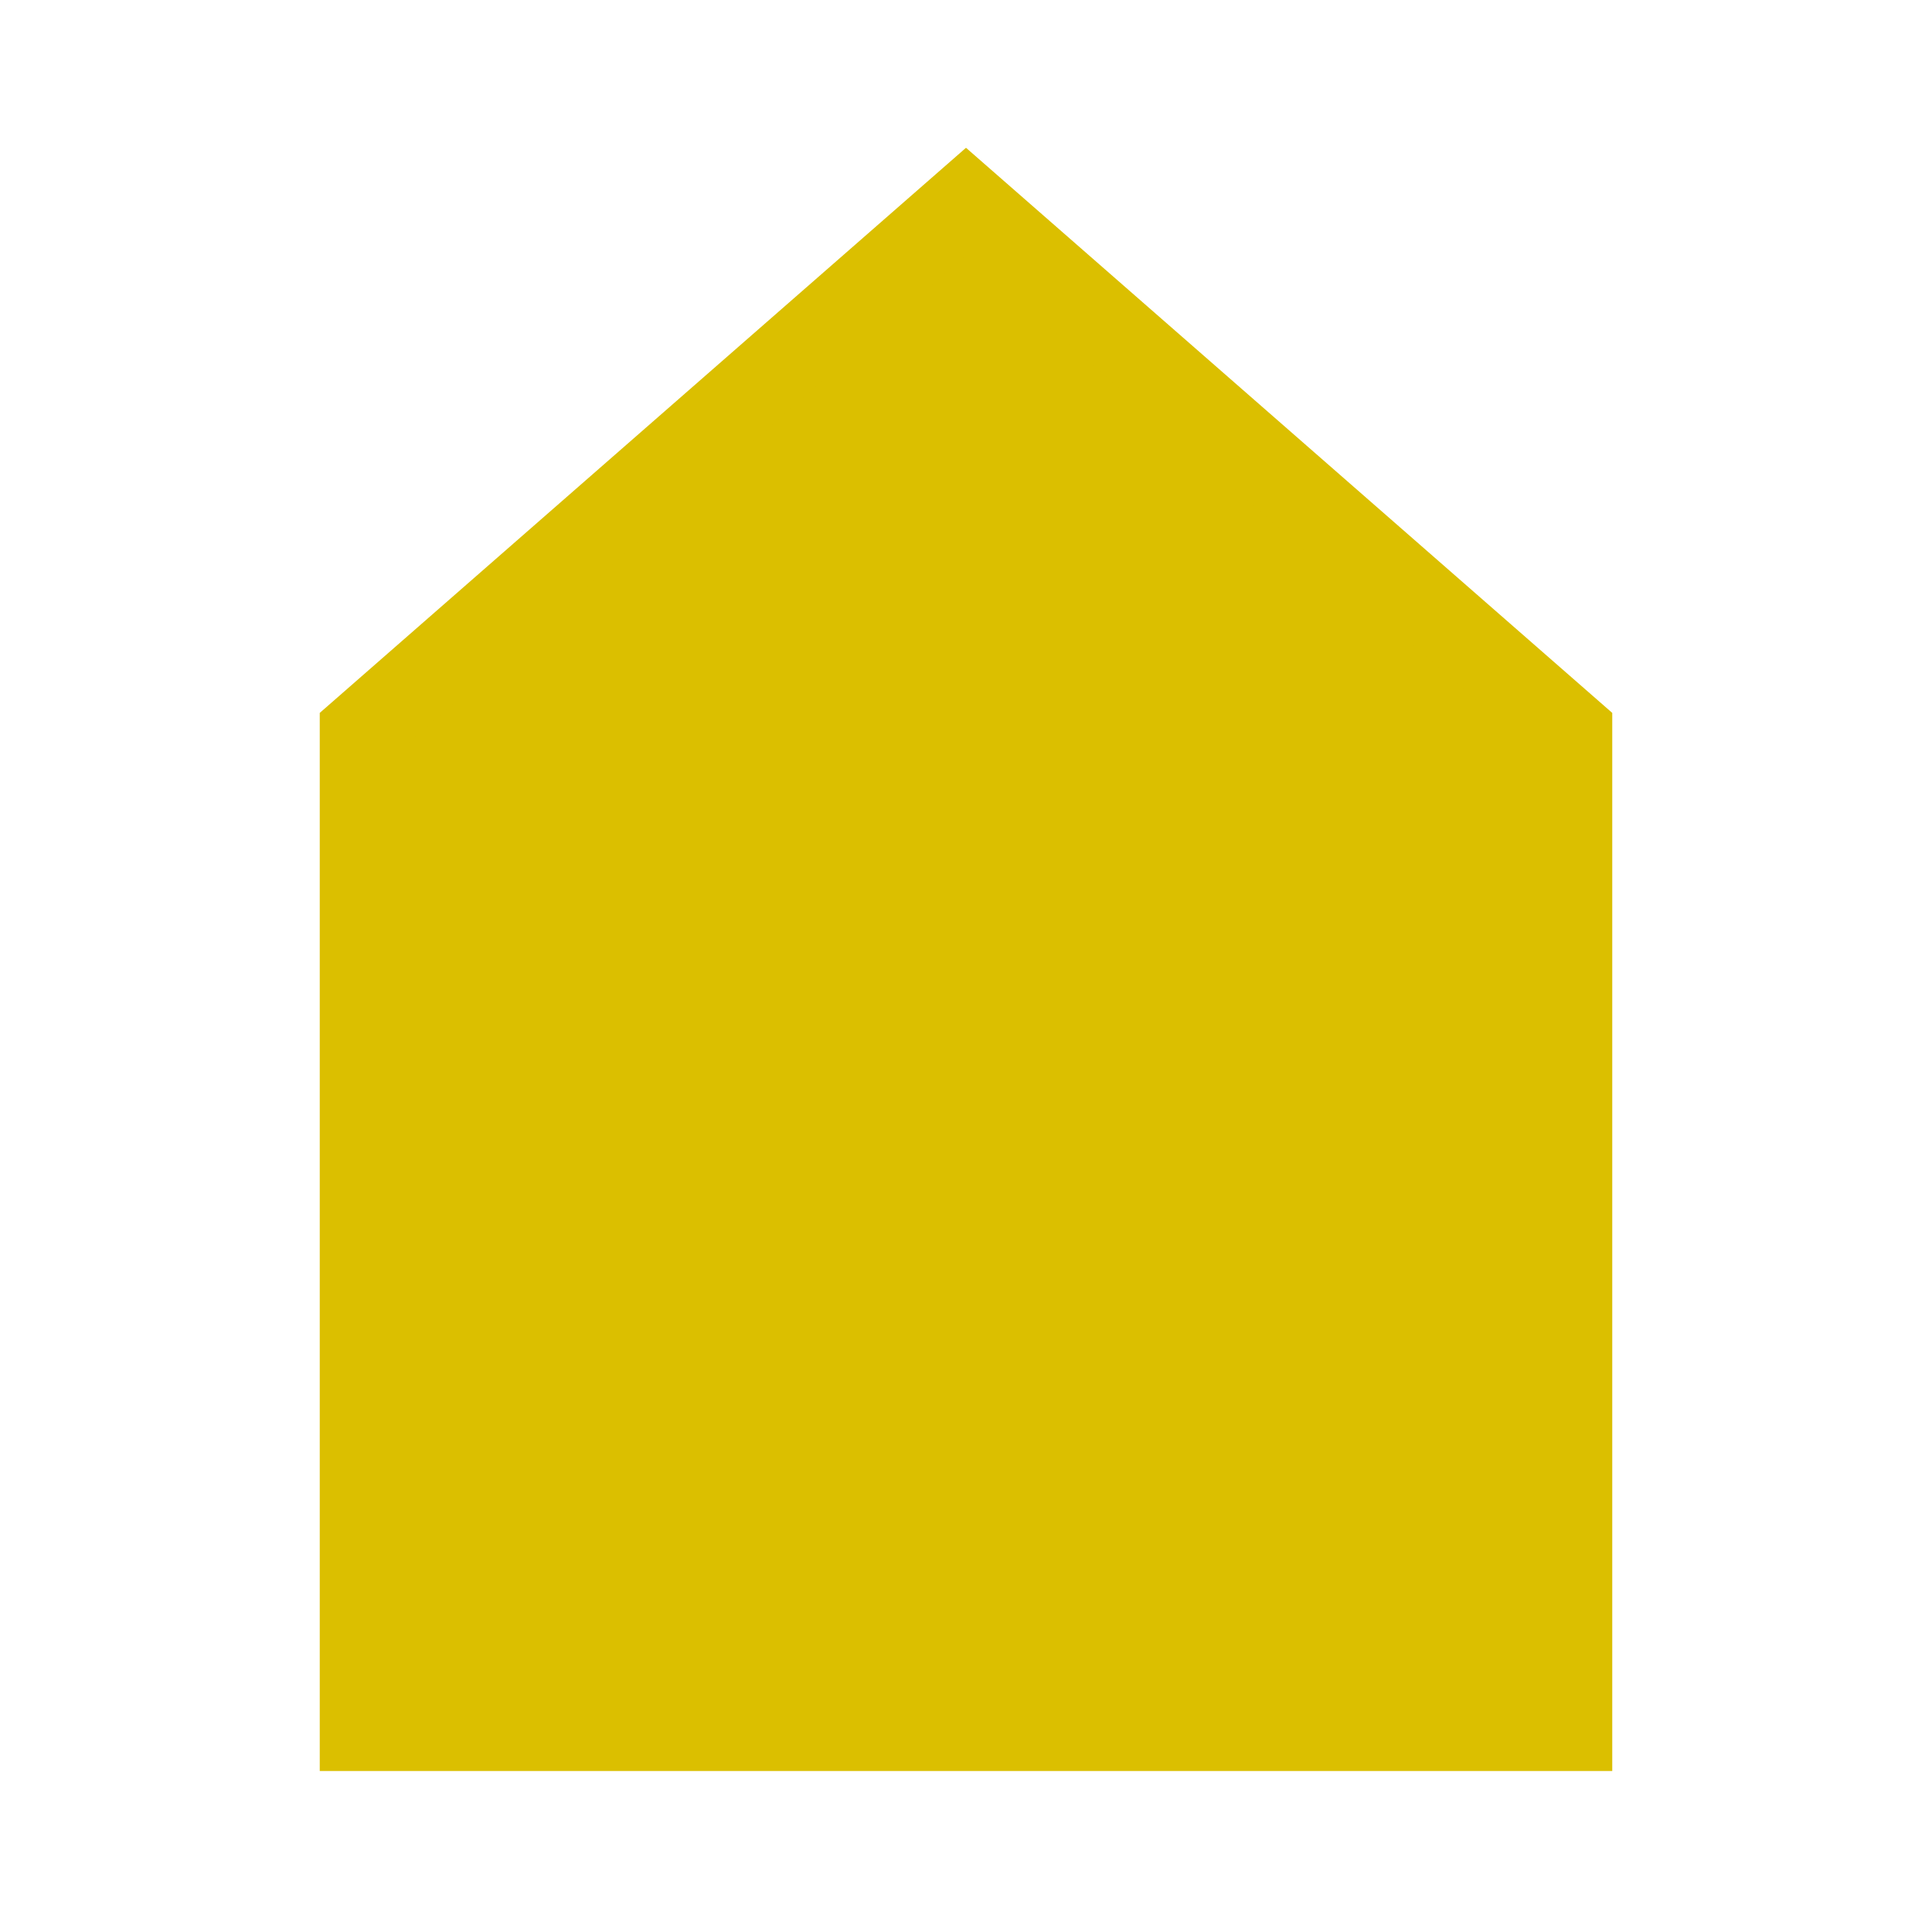
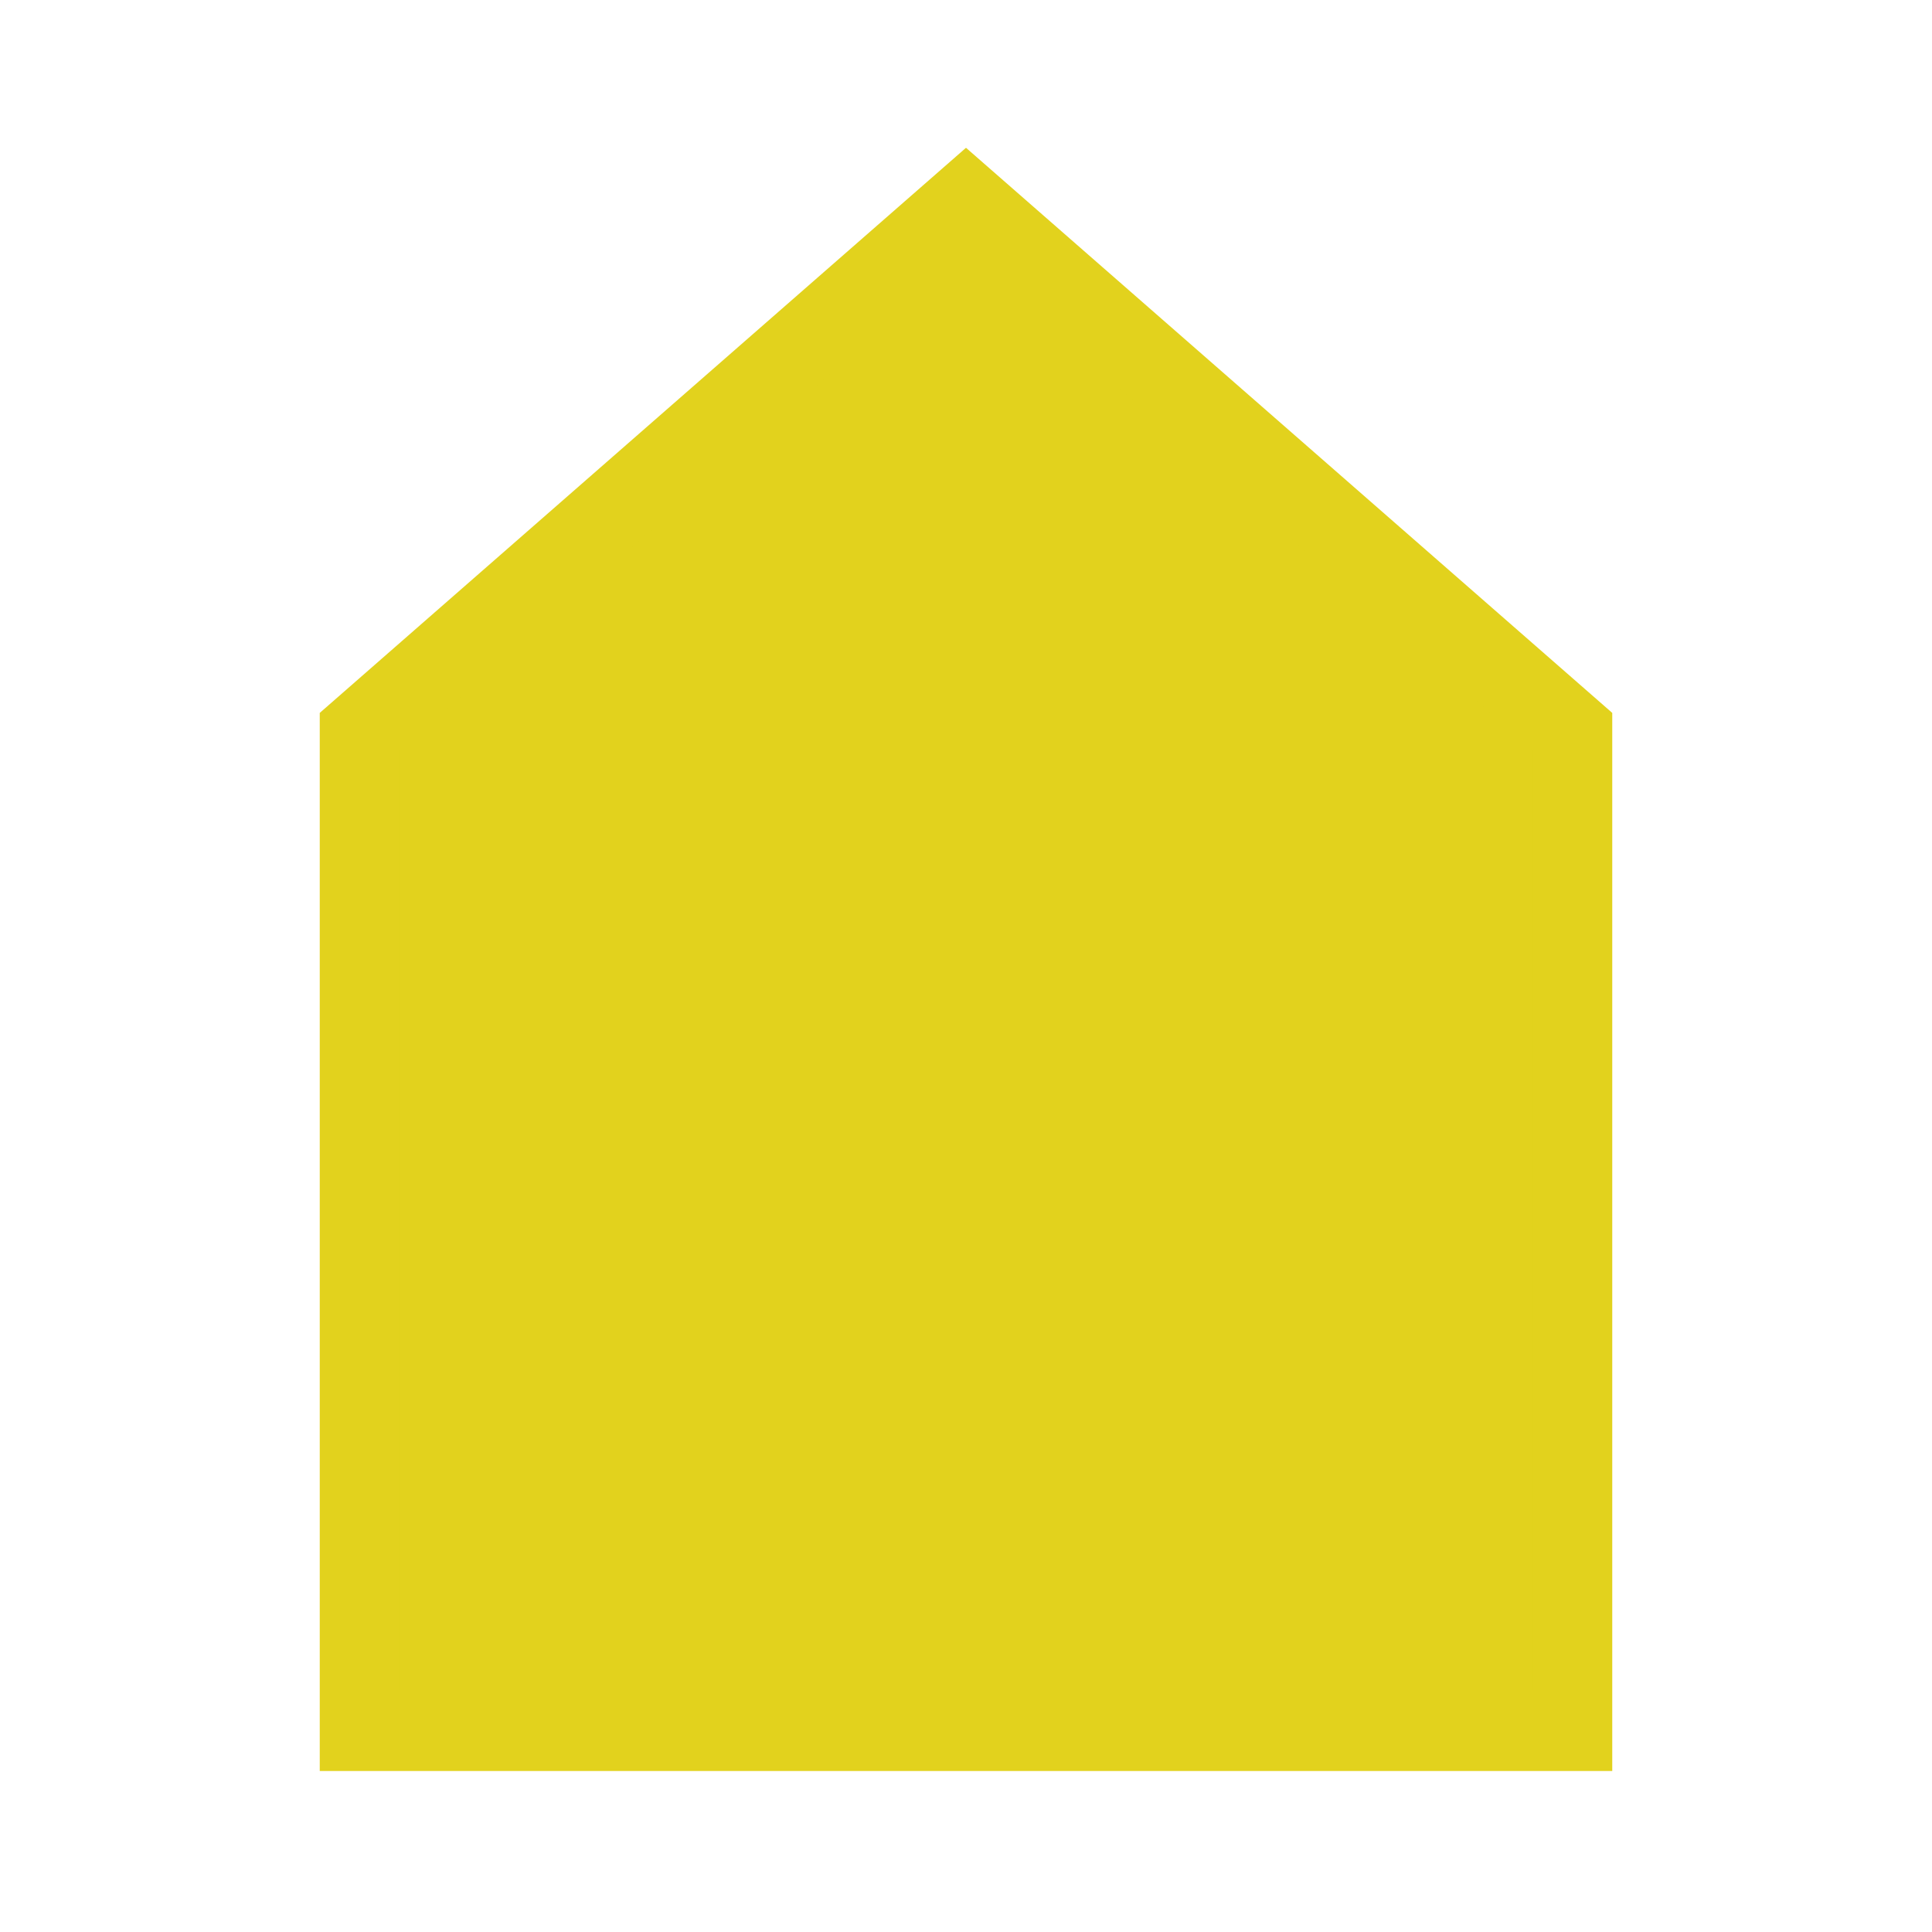
<svg enable-background="new 0 0 24 24" height="24px" version="1.1" viewBox="0 0 24 24" width="24px" x="0px" y="0px">
  <g id="black_x5F_house">
-     <polygon fill="#dbbf00" points="19.528,9.083 12,2.5 4.472,9.083 4.472,21.5 19.528,21.5  " stroke="#dbbf00" />
+     <polygon fill="#e2d21d" points="19.528,9.083 12,2.5 4.472,9.083 4.472,21.5 19.528,21.5  " stroke="#e2d21d" />
  </g>
</svg>
